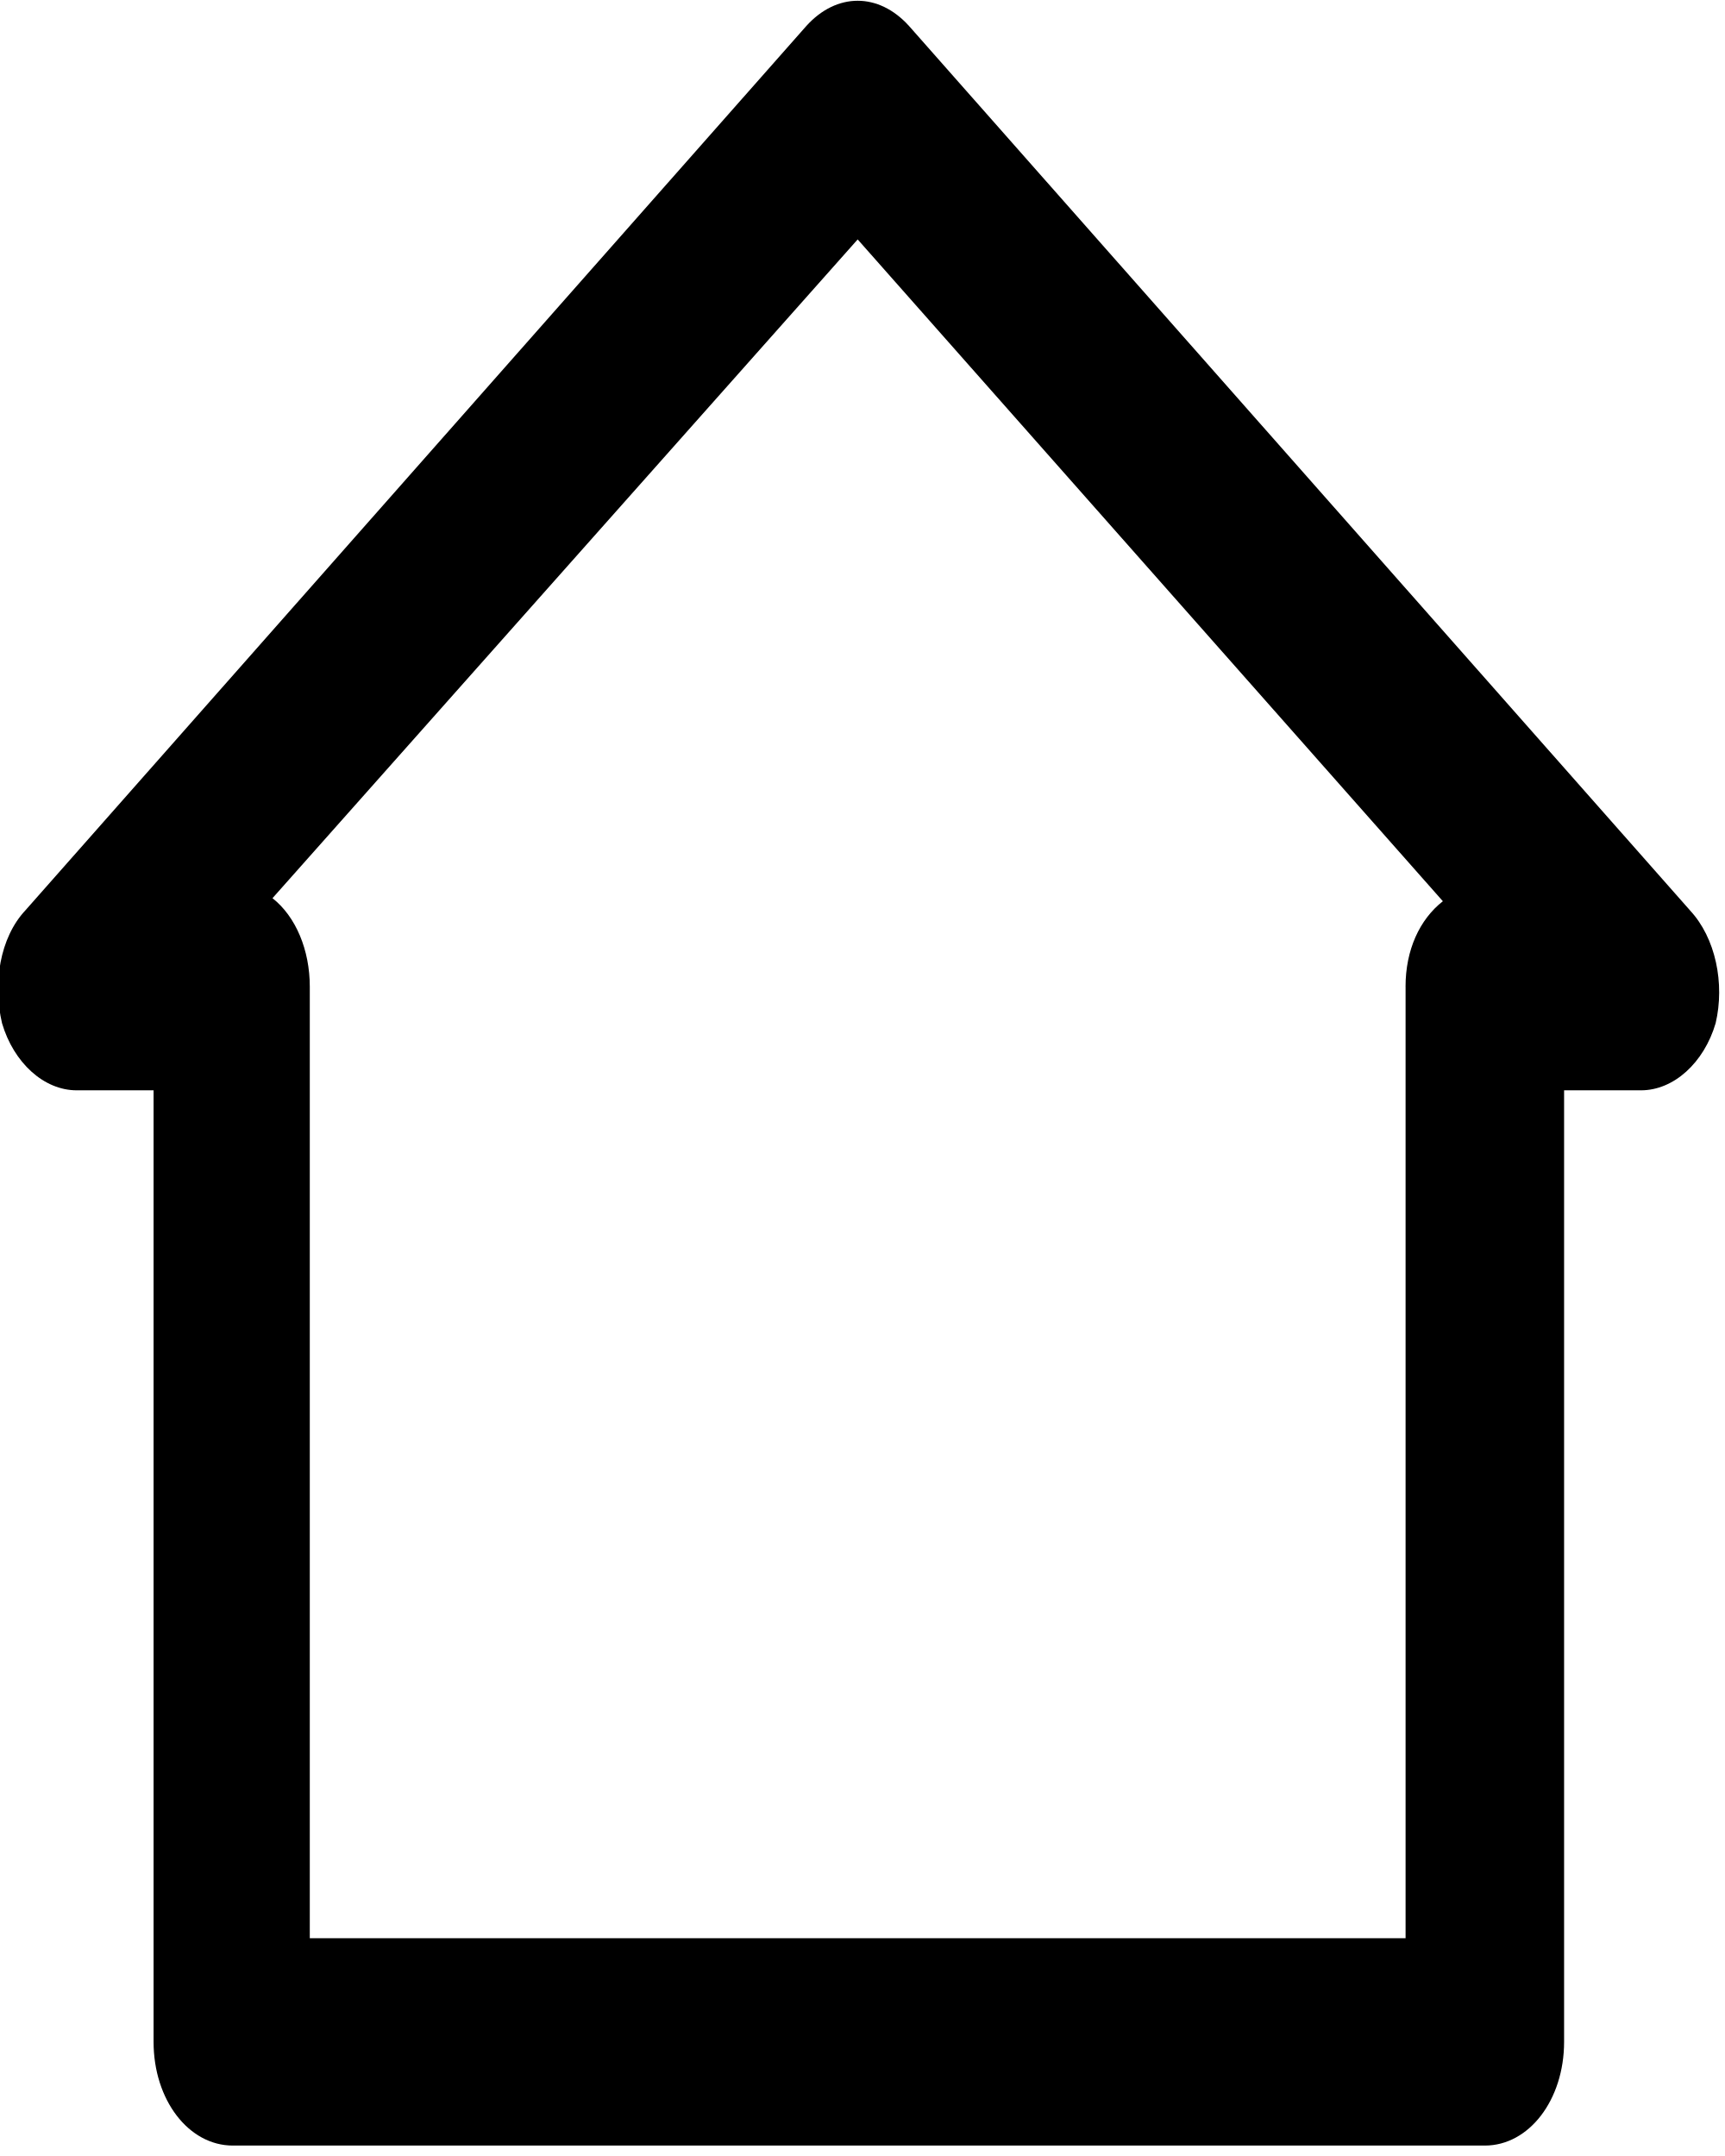
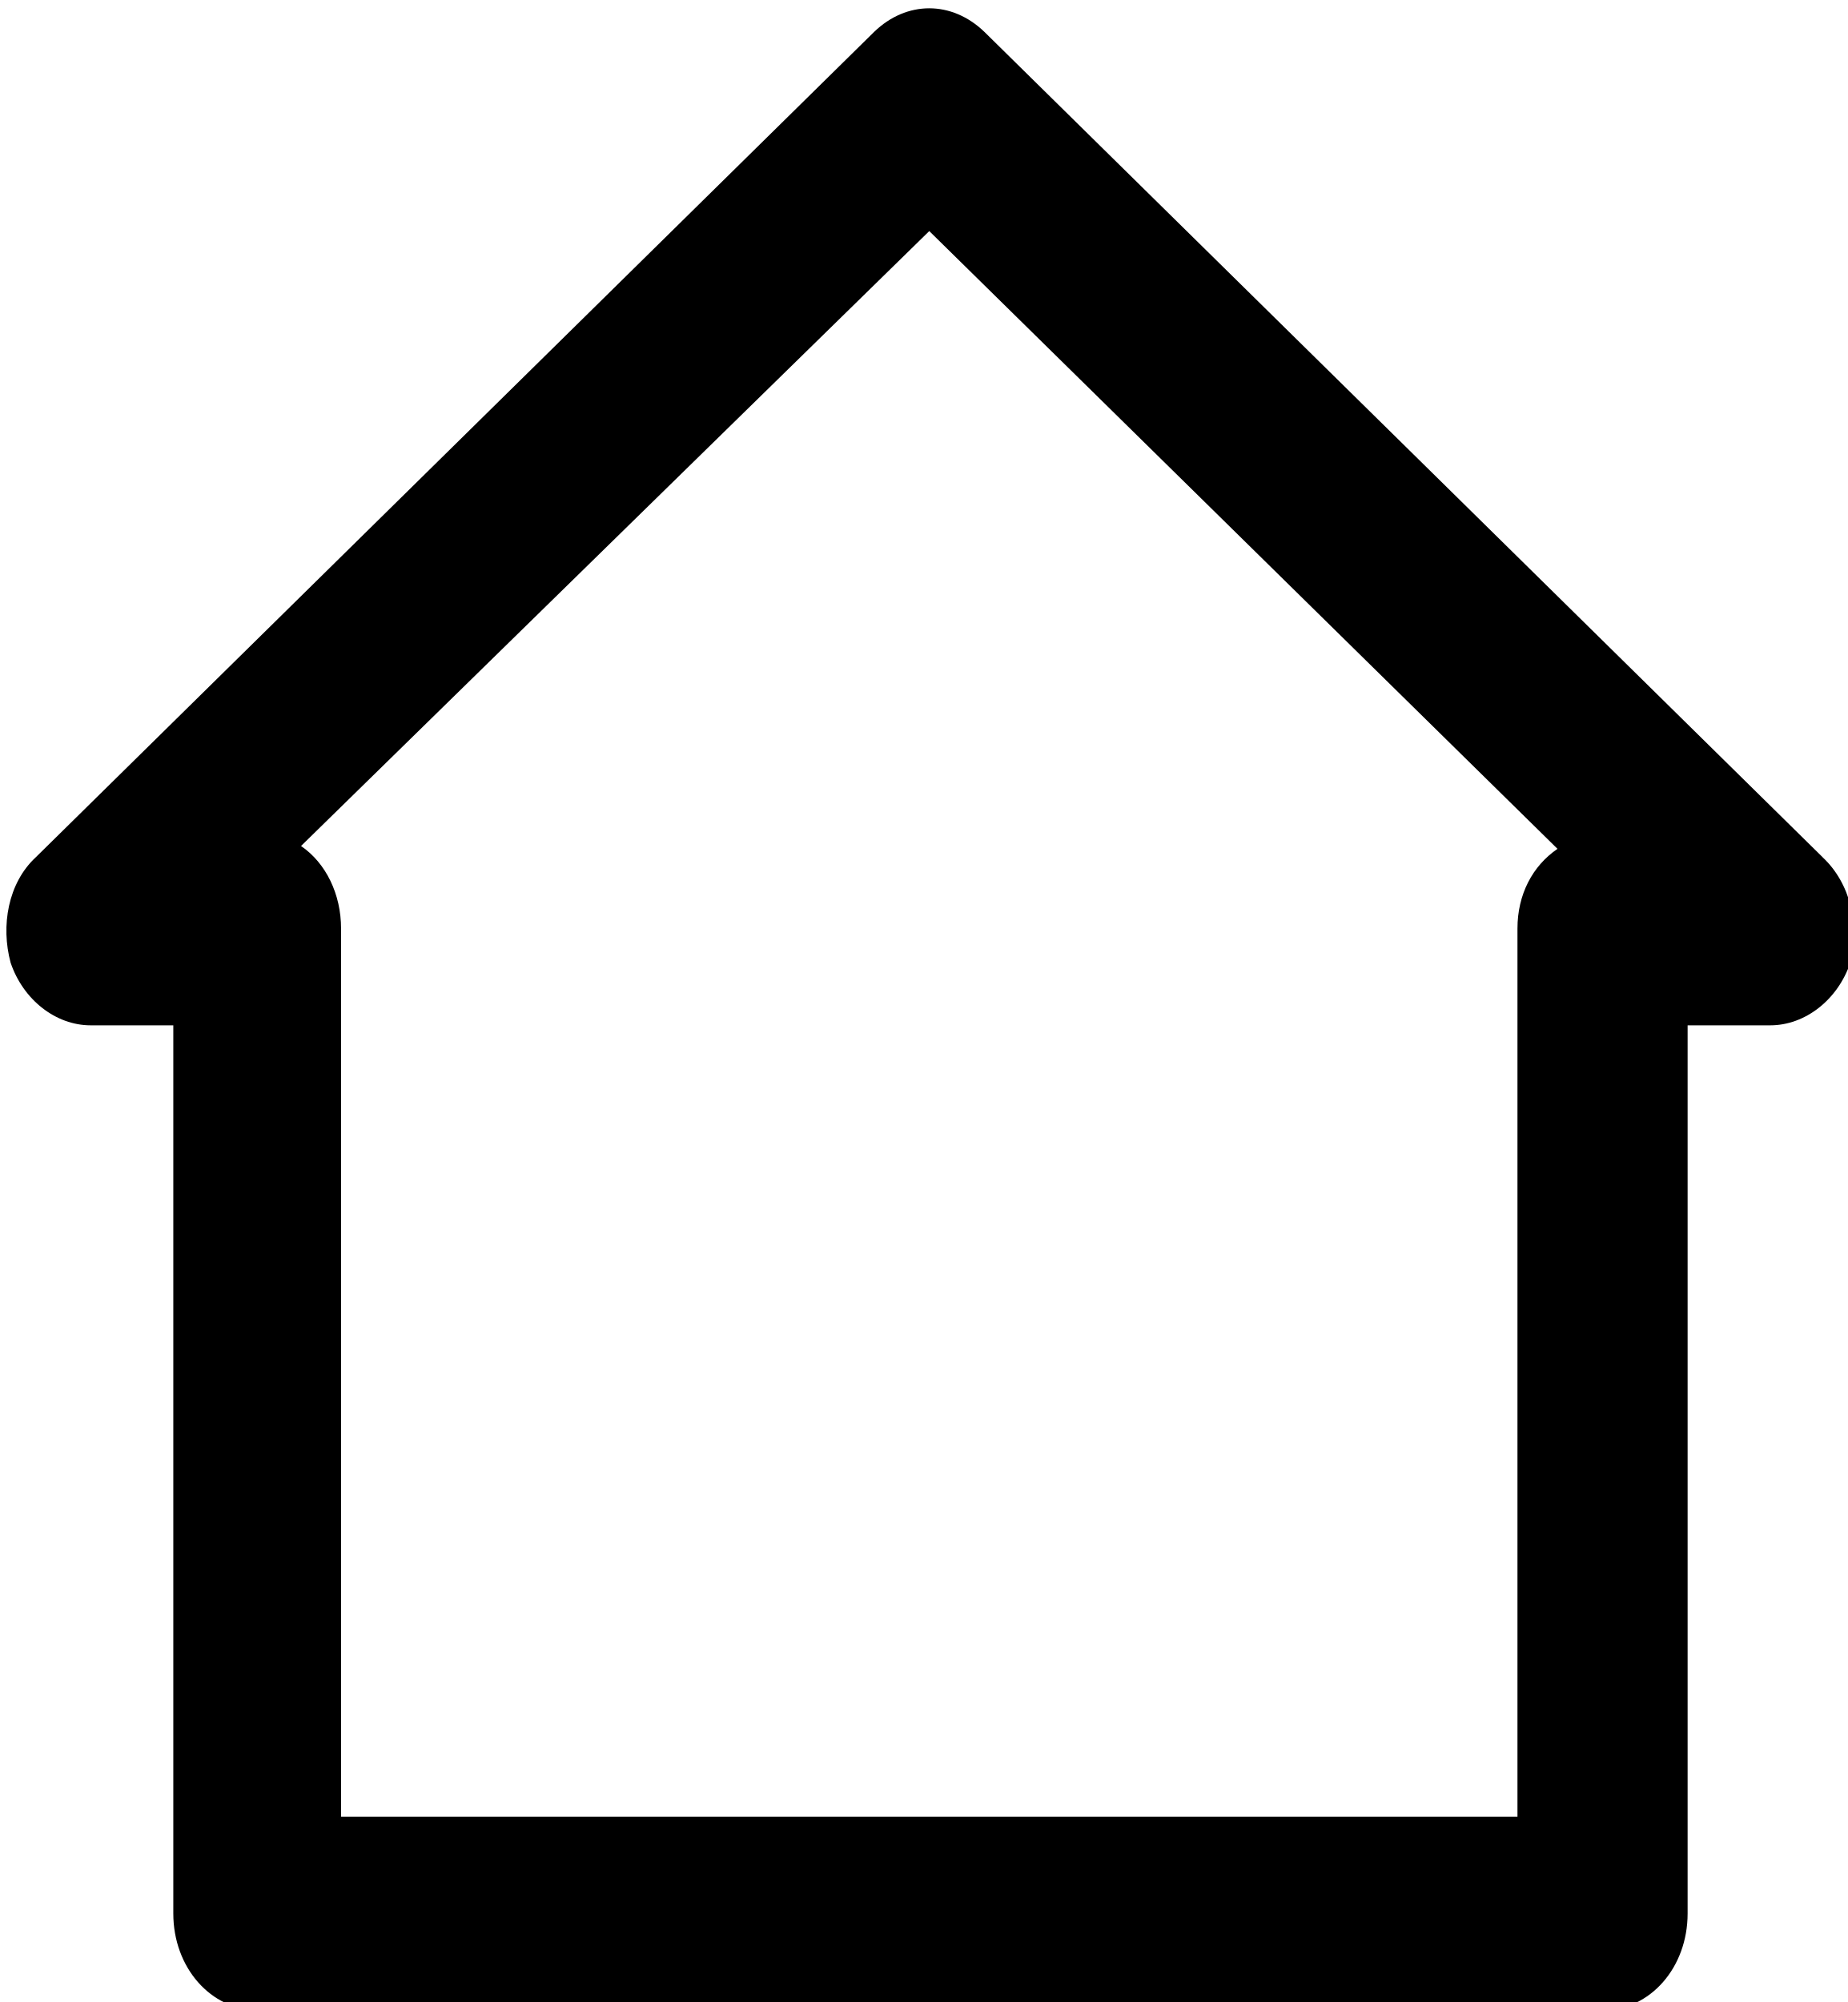
- <svg xmlns="http://www.w3.org/2000/svg" version="1.1" x="0px" y="0px" viewBox="0 0 100 125" style="enable-background:new 0 0 100 100;" xml:space="preserve" id="svg3736">
+ <svg xmlns="http://www.w3.org/2000/svg" version="1.1" x="0px" y="0px" viewBox="0 0 24 26" xml:space="preserve" id="svg3736" width="24" height="26">
  <defs id="defs3746" />
-   <path d="M 97.972,52.782 52.694,1.503 c -1.757,-1.945 -4.19,-1.945 -5.947,0 L 1.47,52.782 c -1.487,1.591 -1.892,4.244 -1.352,6.542 0.676,2.299 2.433,3.89 4.325,3.89 l 4.46,0 0,55.169 c 0,3.36 2.027,6.012 4.595,6.012 l 72.579,0 c 2.568,0 4.595,-2.652 4.595,-6.012 l 0,-55.169 4.46,0 c 1.892,0 3.649,-1.591 4.325,-3.89 0.541,-2.299 0,-4.951 -1.487,-6.542 z m -16.489,4.421 0,55.169 -63.524,0 0,-55.169 c 0,-2.122 -0.811,-4.067 -2.163,-5.128 l 33.924,-38.194 33.924,38.37 c -1.352,1.061 -2.163,2.829 -2.163,4.951 z" id="path3738" />
+   <path d="M 23.676,11.135 12.785,0.413 c -0.423,-0.407 -1.008,-0.407 -1.43,0 L 0.463,11.135 c -0.358,0.333 -0.455,0.887 -0.325,1.368 0.163,0.481 0.585,0.813 1.04,0.813 h 1.073 V 24.851 c 0,0.702 0.488,1.257 1.105,1.257 H 20.815 c 0.618,0 1.105,-0.555 1.105,-1.257 V 13.316 h 1.073 c 0.455,0 0.878,-0.333 1.04,-0.813 0.13,-0.481 0,-1.035 -0.358,-1.368 z m -3.966,0.924 V 23.594 H 4.43 V 12.059 c 0,-0.444 -0.195,-0.85 -0.52,-1.072 l 8.16,-7.986 8.16,8.023 c -0.325,0.222 -0.52,0.592 -0.52,1.035 z" id="path3738" style="stroke-width:0.224" />
</svg>
